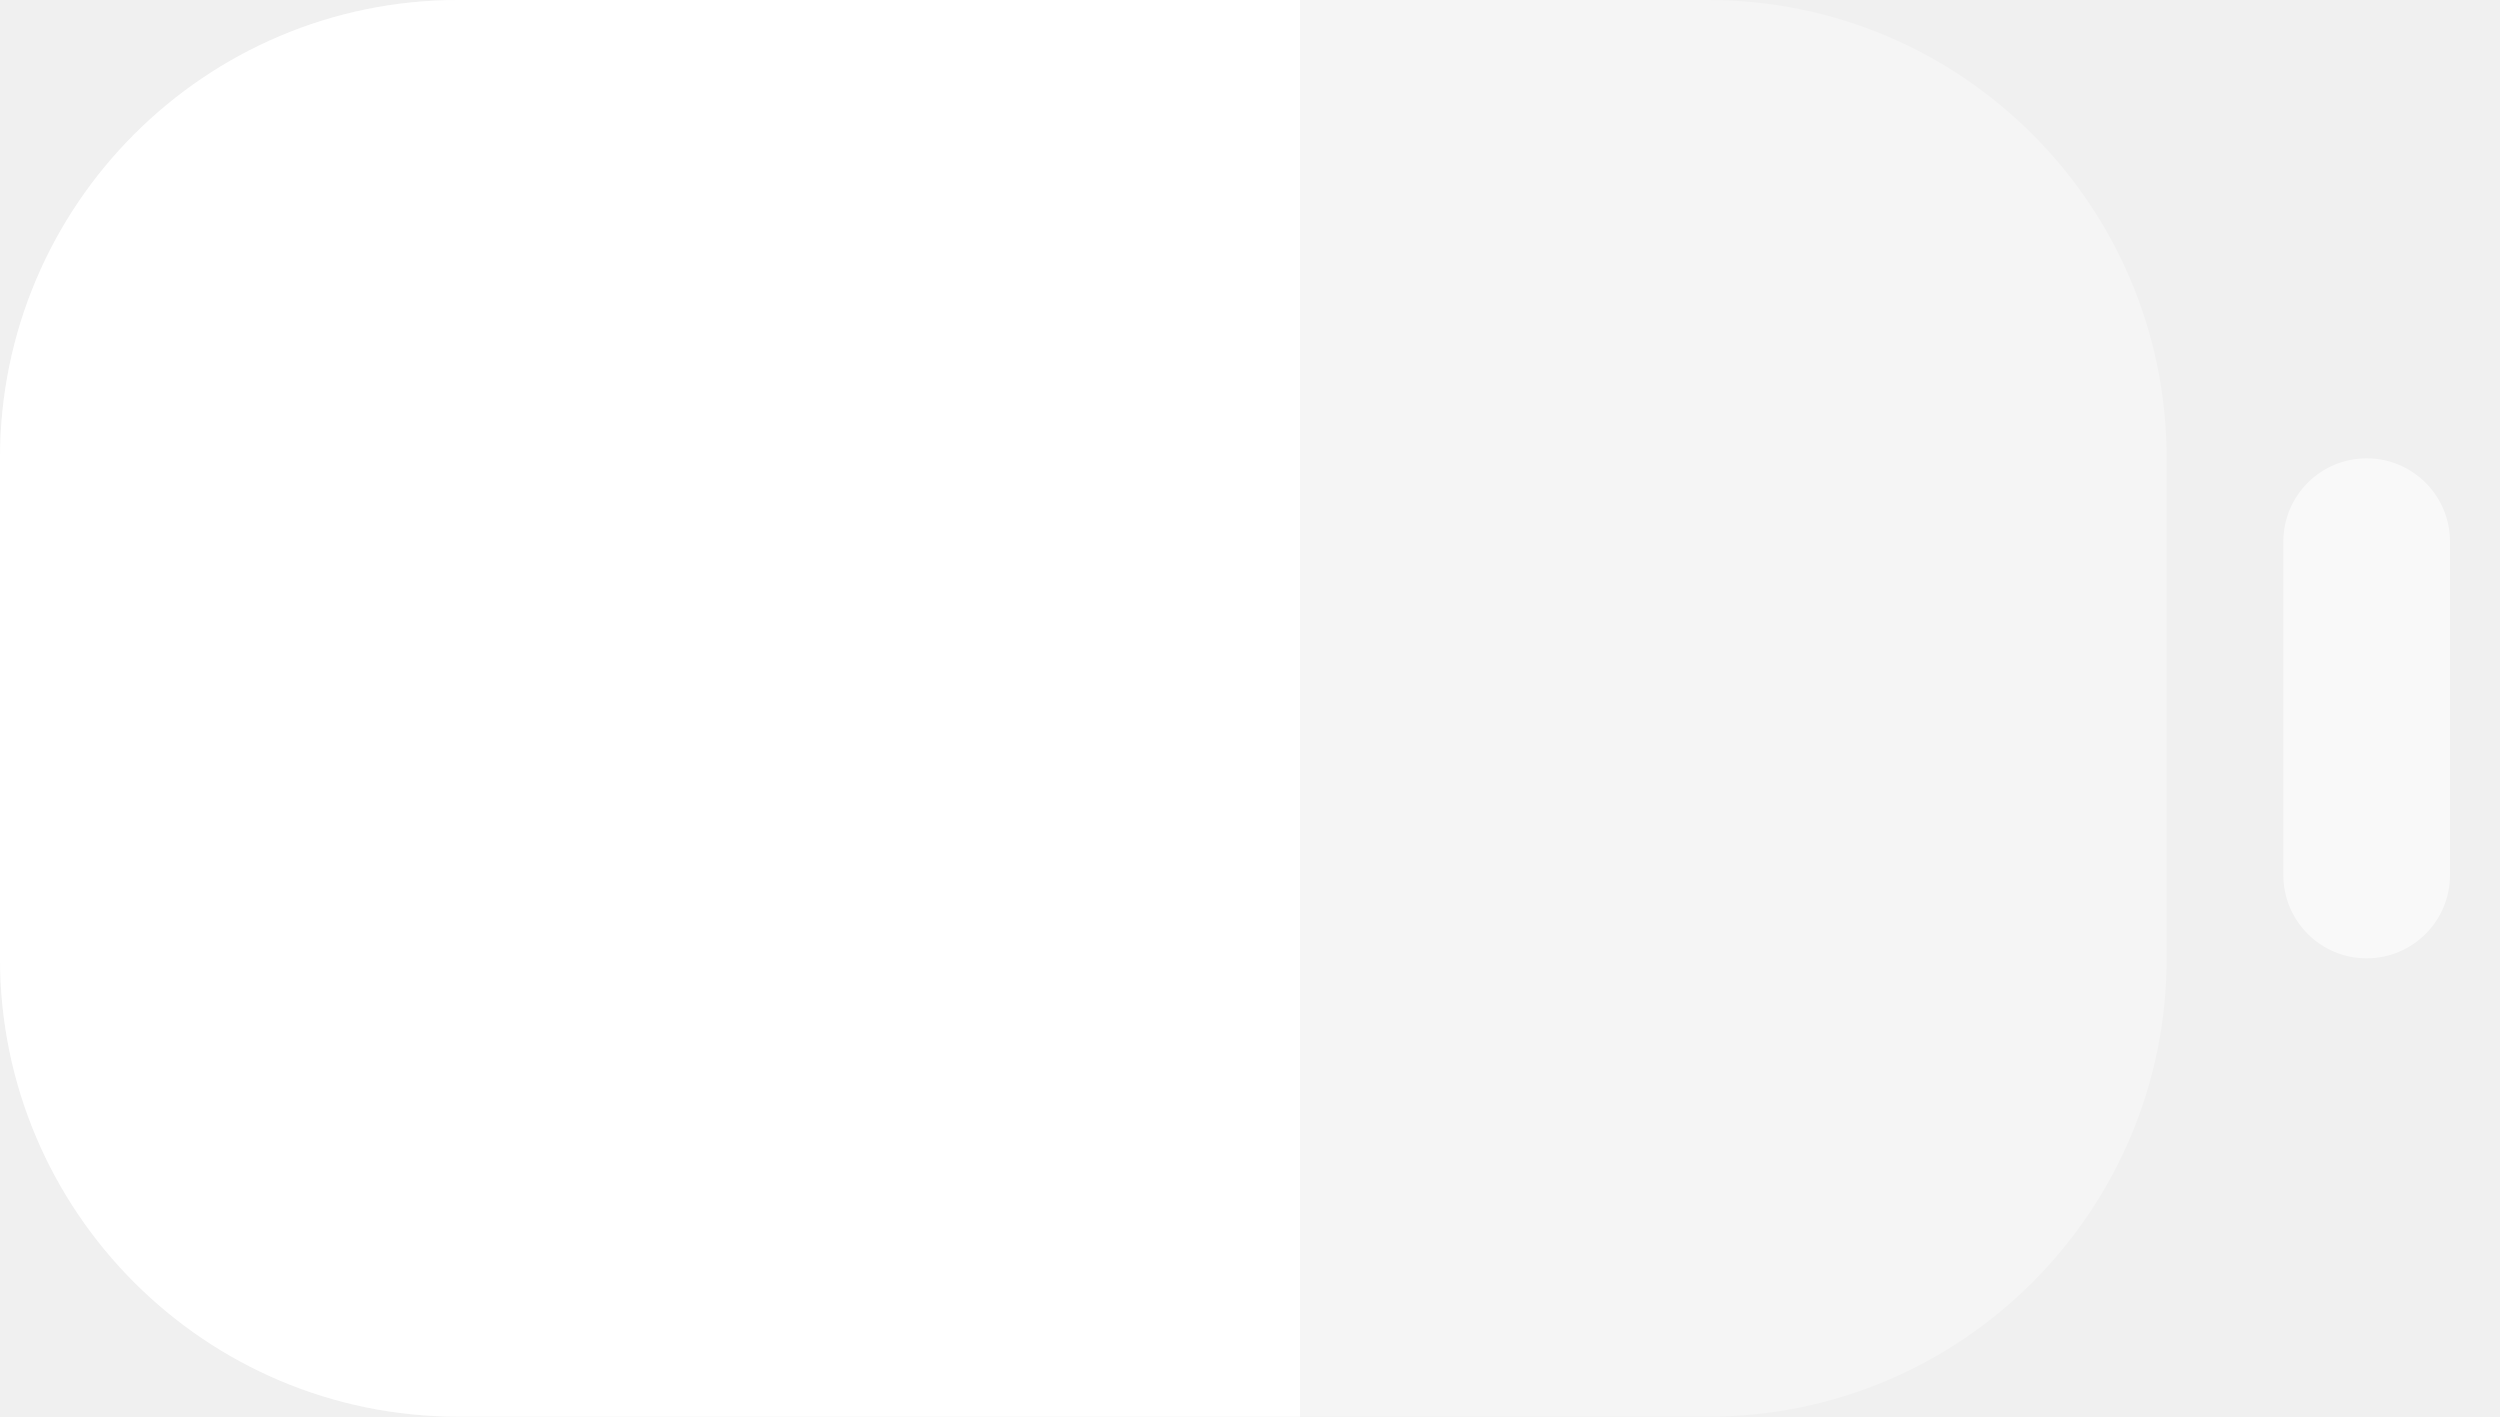
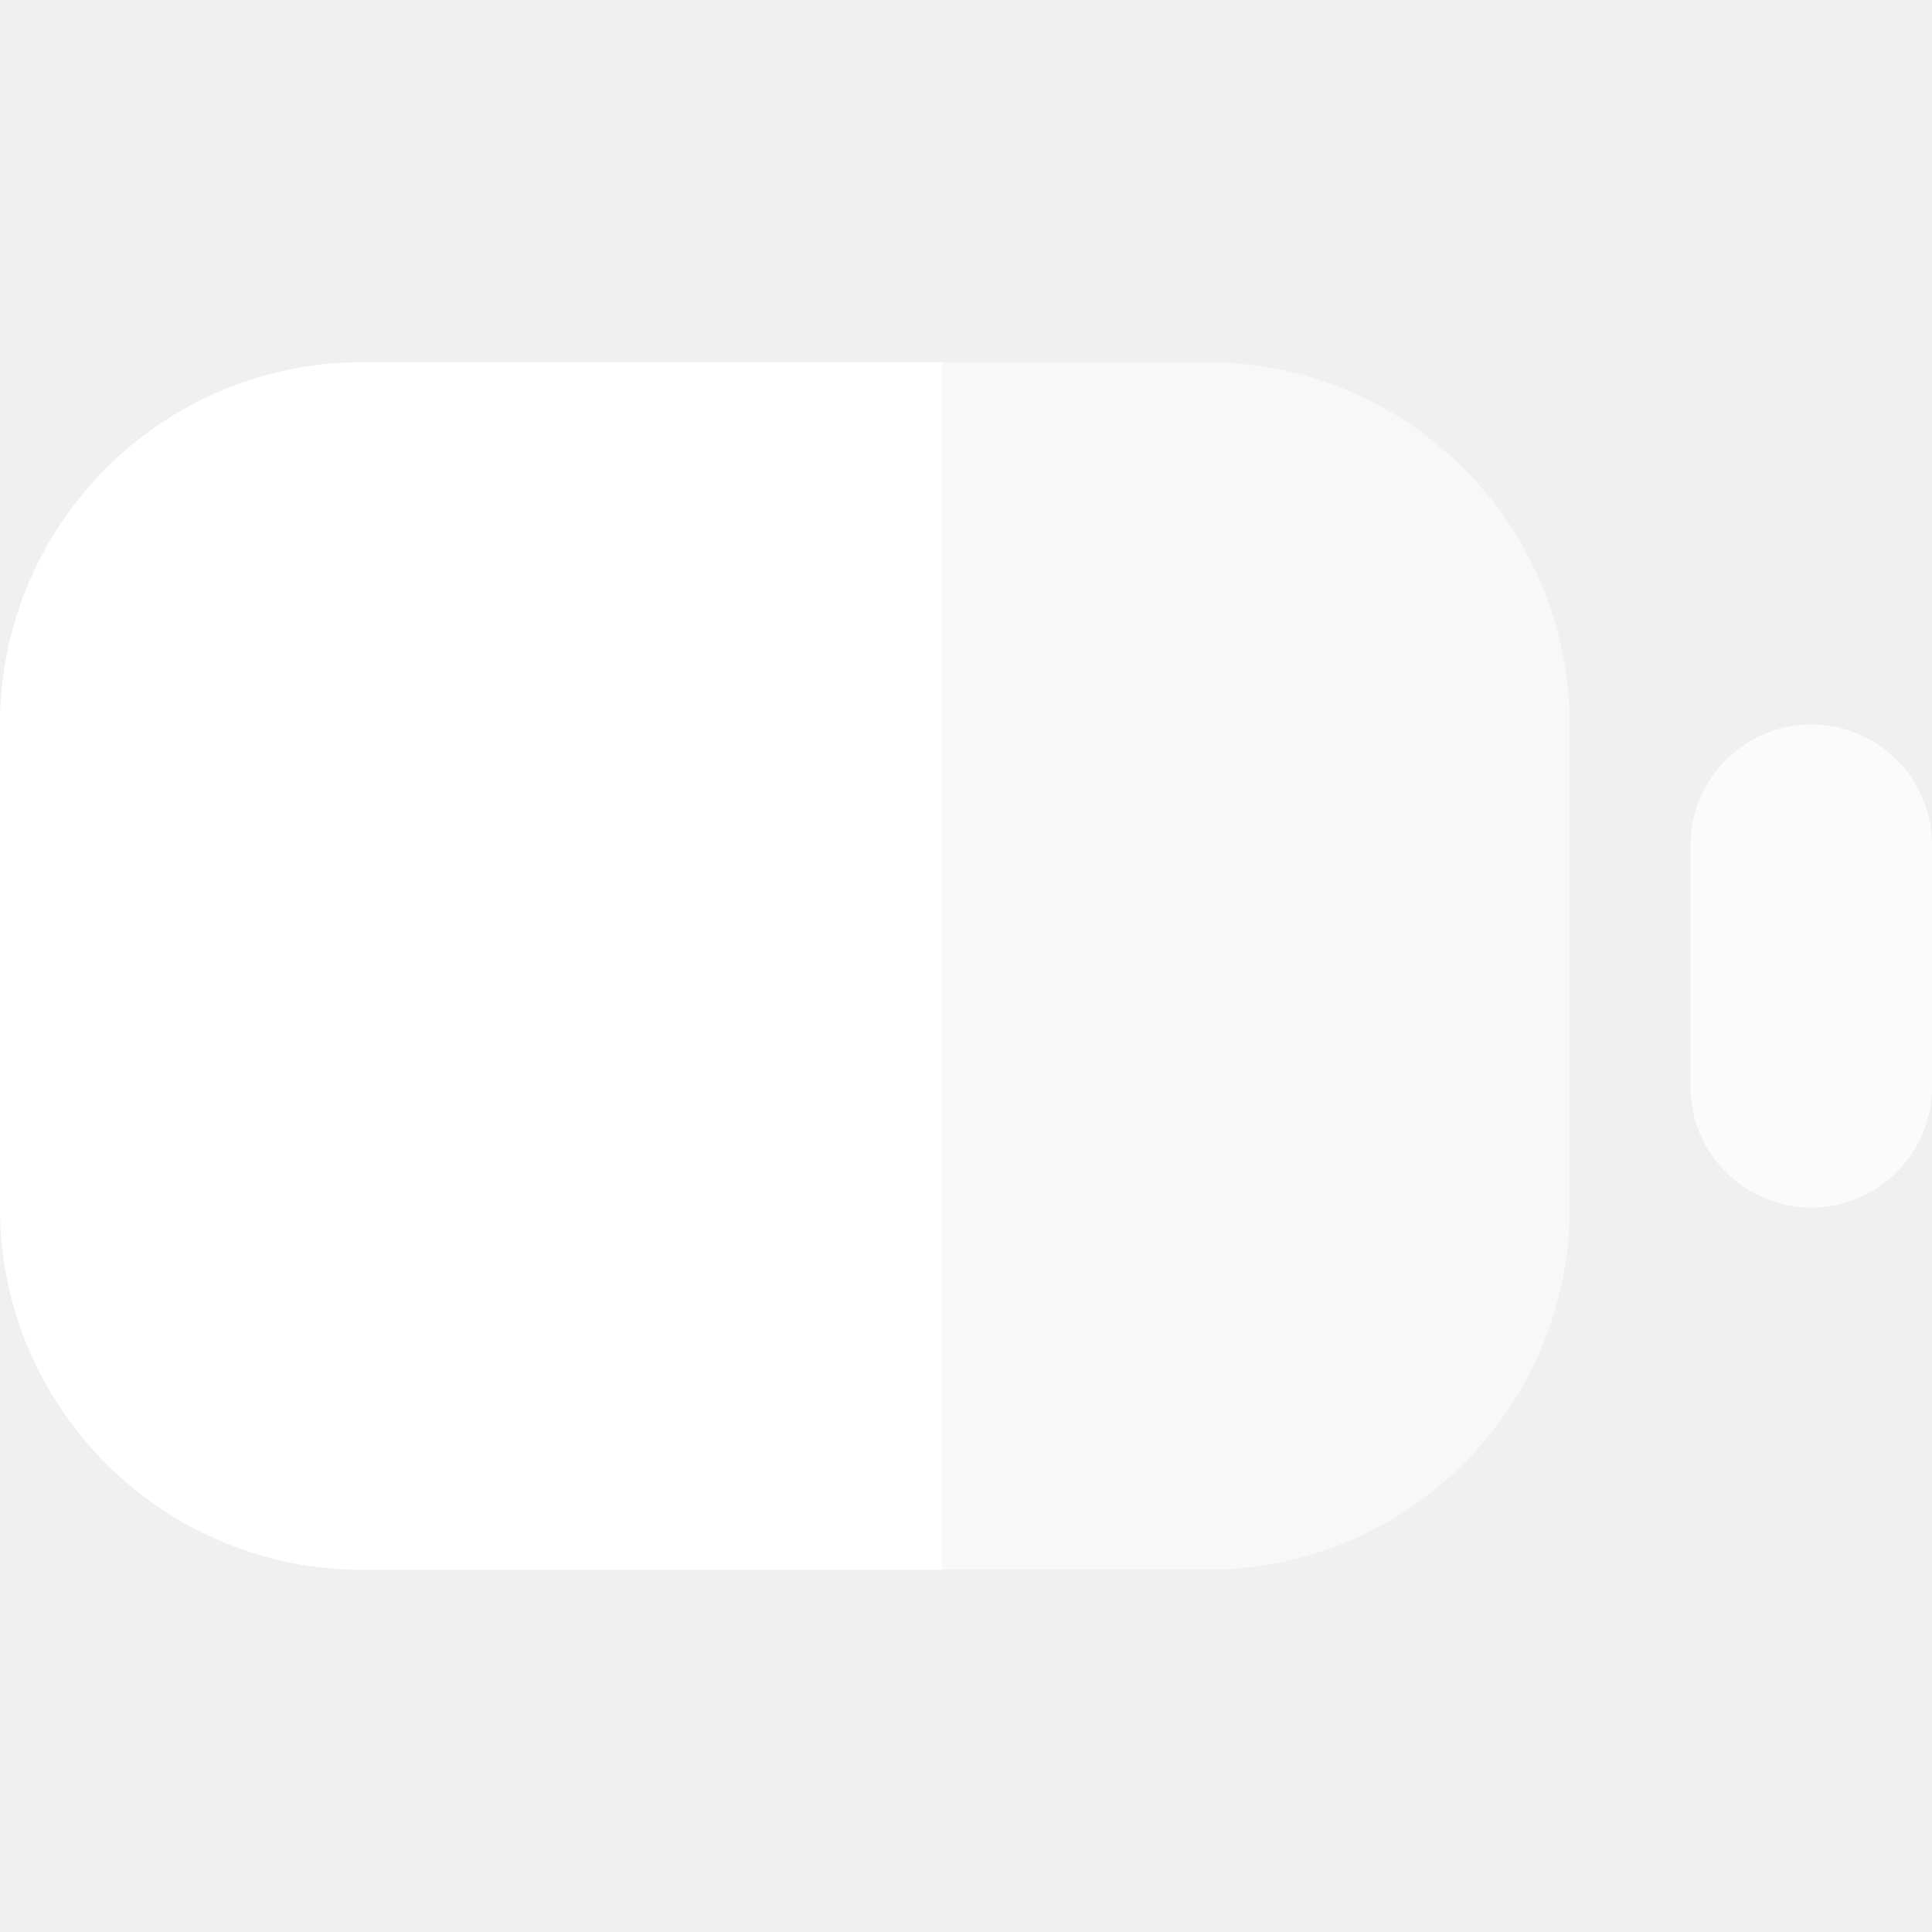
- <svg xmlns="http://www.w3.org/2000/svg" width="30" height="17" viewBox="0 0 30 17" role="img" aria-label="Battery 60%">
+ <svg xmlns="http://www.w3.org/2000/svg" width="16" height="16" viewBox="0 0 16 16" role="img" aria-label="Battery 60%">
  <defs>
    <clipPath id="level">
-       <rect x="0" y="0" width="15.6" height="17" />
+       <rect x="0" y="3" width="7.8" height="10" />
    </clipPath>
  </defs>
-   <rect x="0" y="0" width="26" height="17" rx="5.5" fill="#fff" opacity=".32" />
-   <rect x="0" y="0" width="26" height="17" rx="5.5" fill="#fff" clip-path="url(#level)" />
-   <rect x="27.4" y="5.5" width="2" height="6" rx="1" fill="#fff" opacity=".6" />
+   <rect x="0" y="3" width="13" height="10" rx="3" fill="#fff" opacity=".5" />
+   <rect x="0" y="3" width="13" height="10" rx="3" fill="#fff" clip-path="url(#level)" />
+   <rect x="14" y="6" width="2" height="4" rx="1" fill="#fff" opacity=".75" />
</svg>
